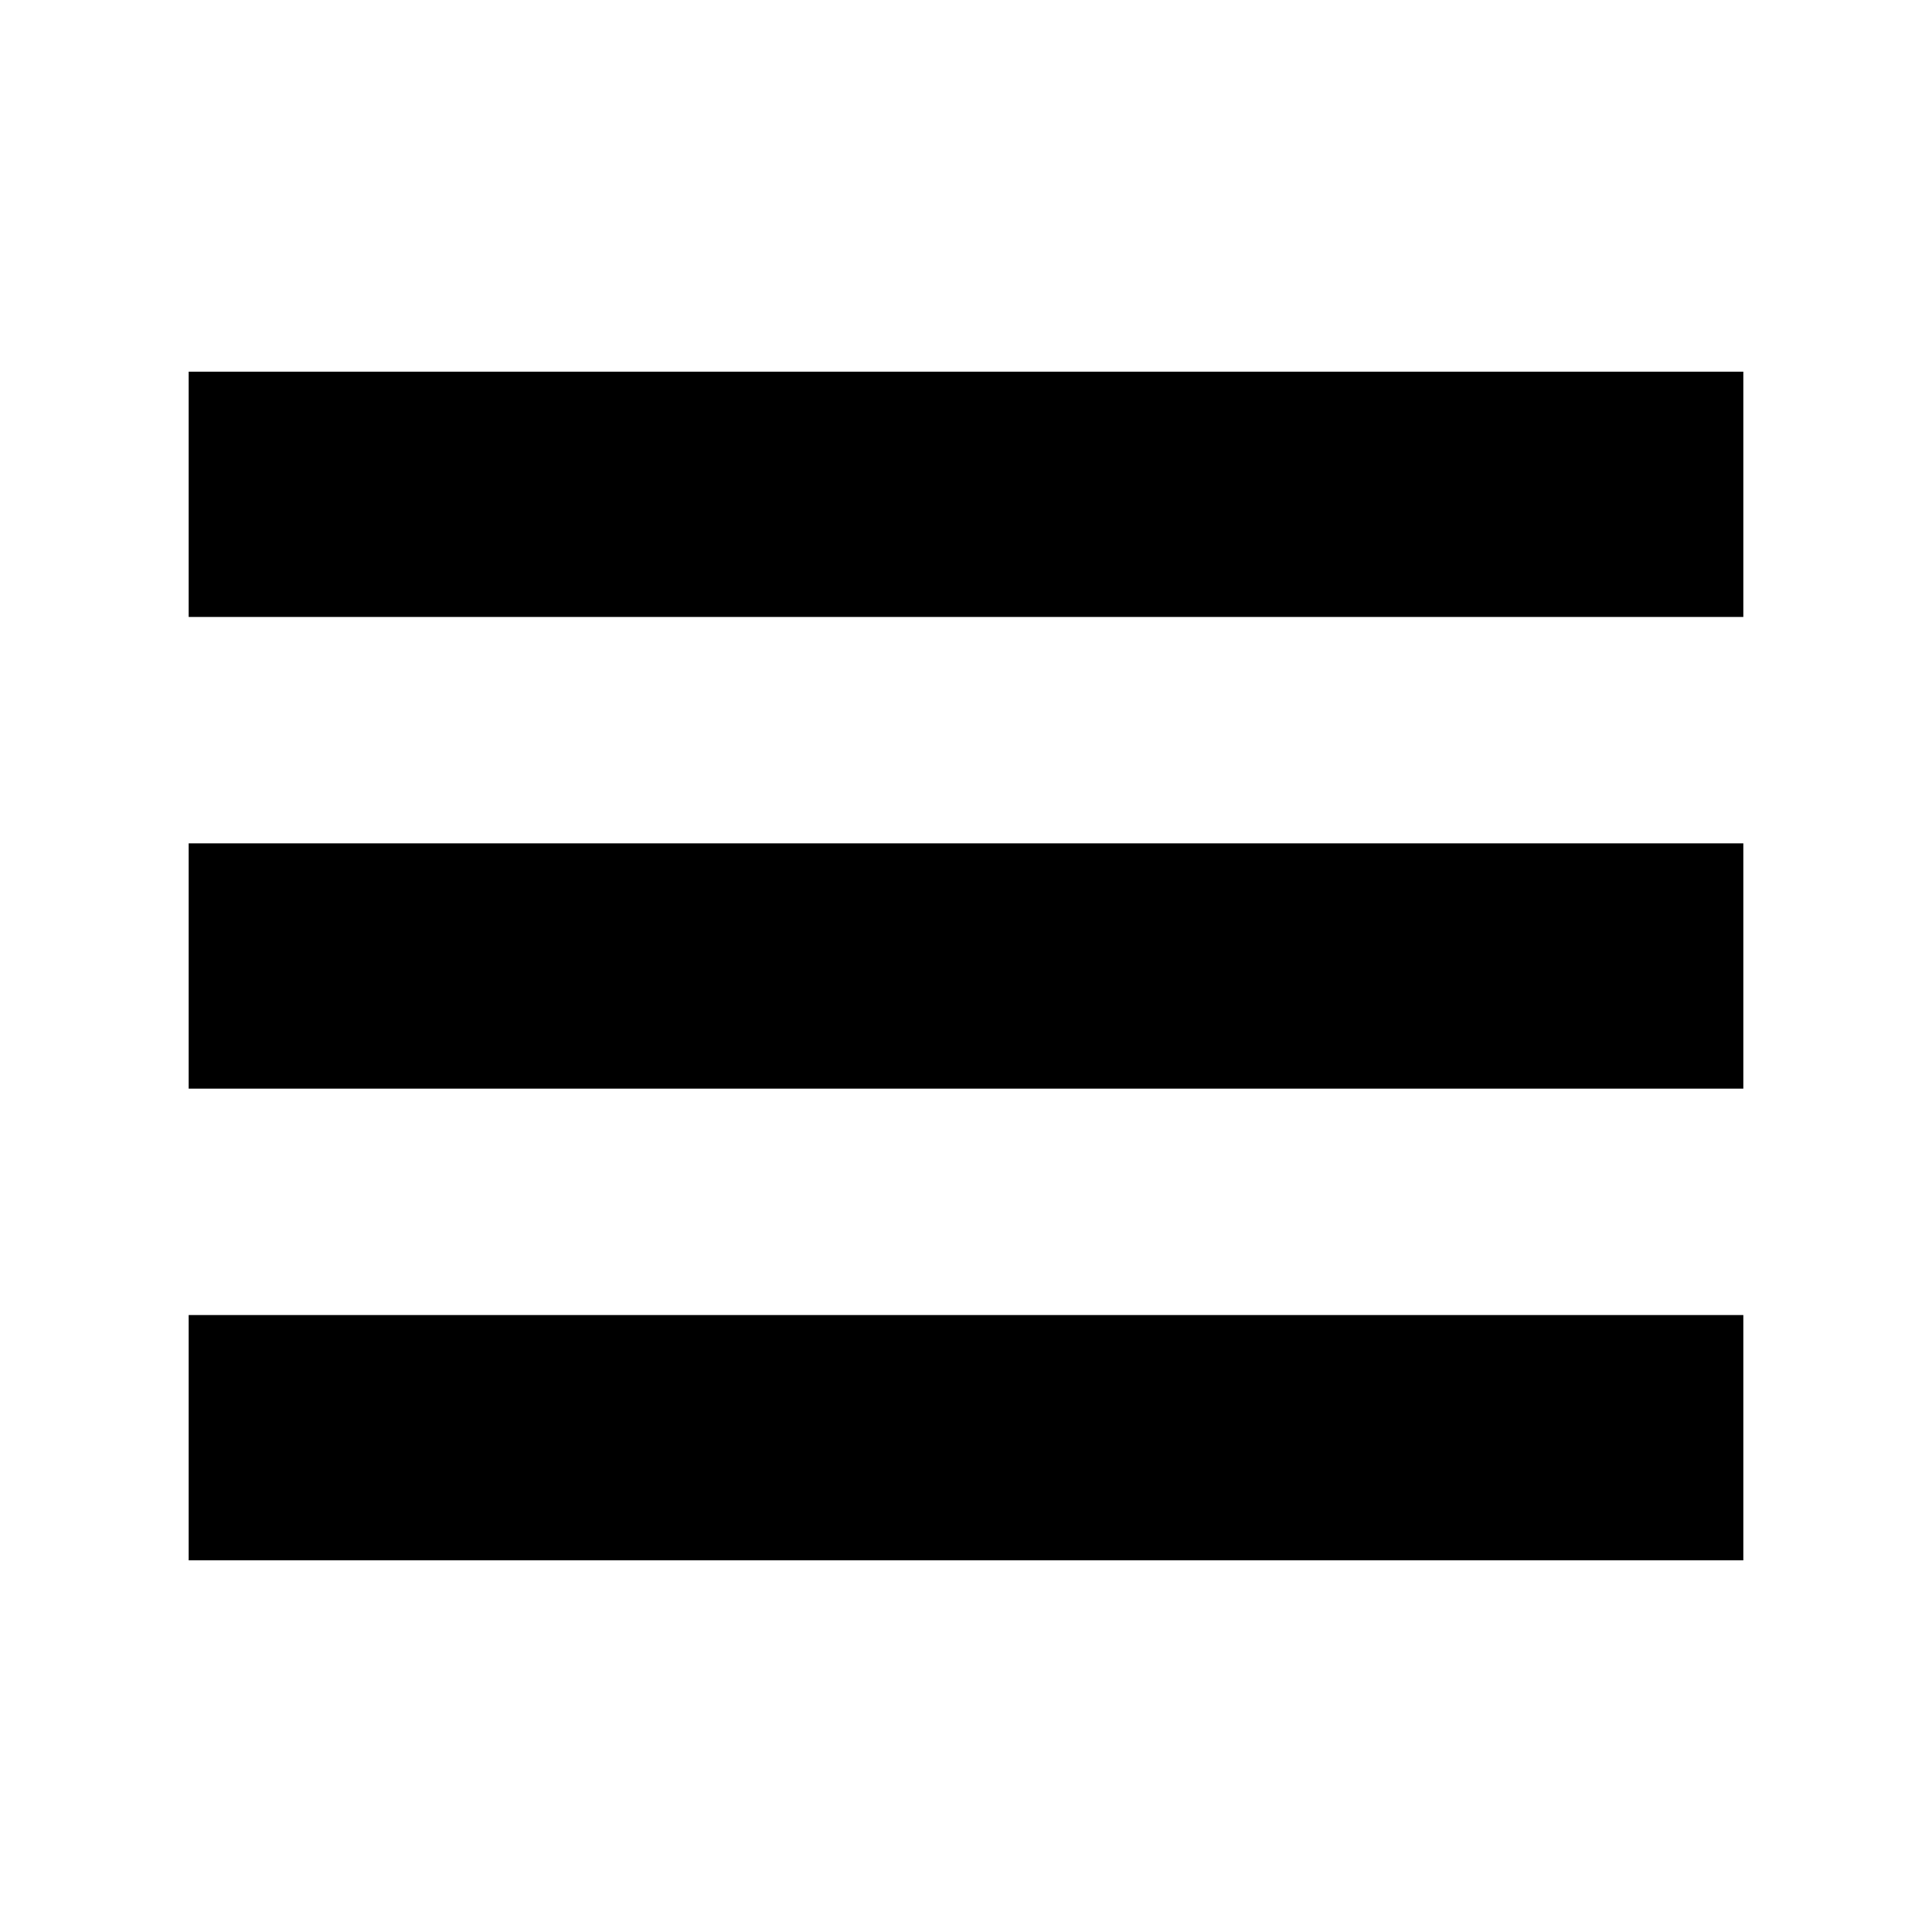
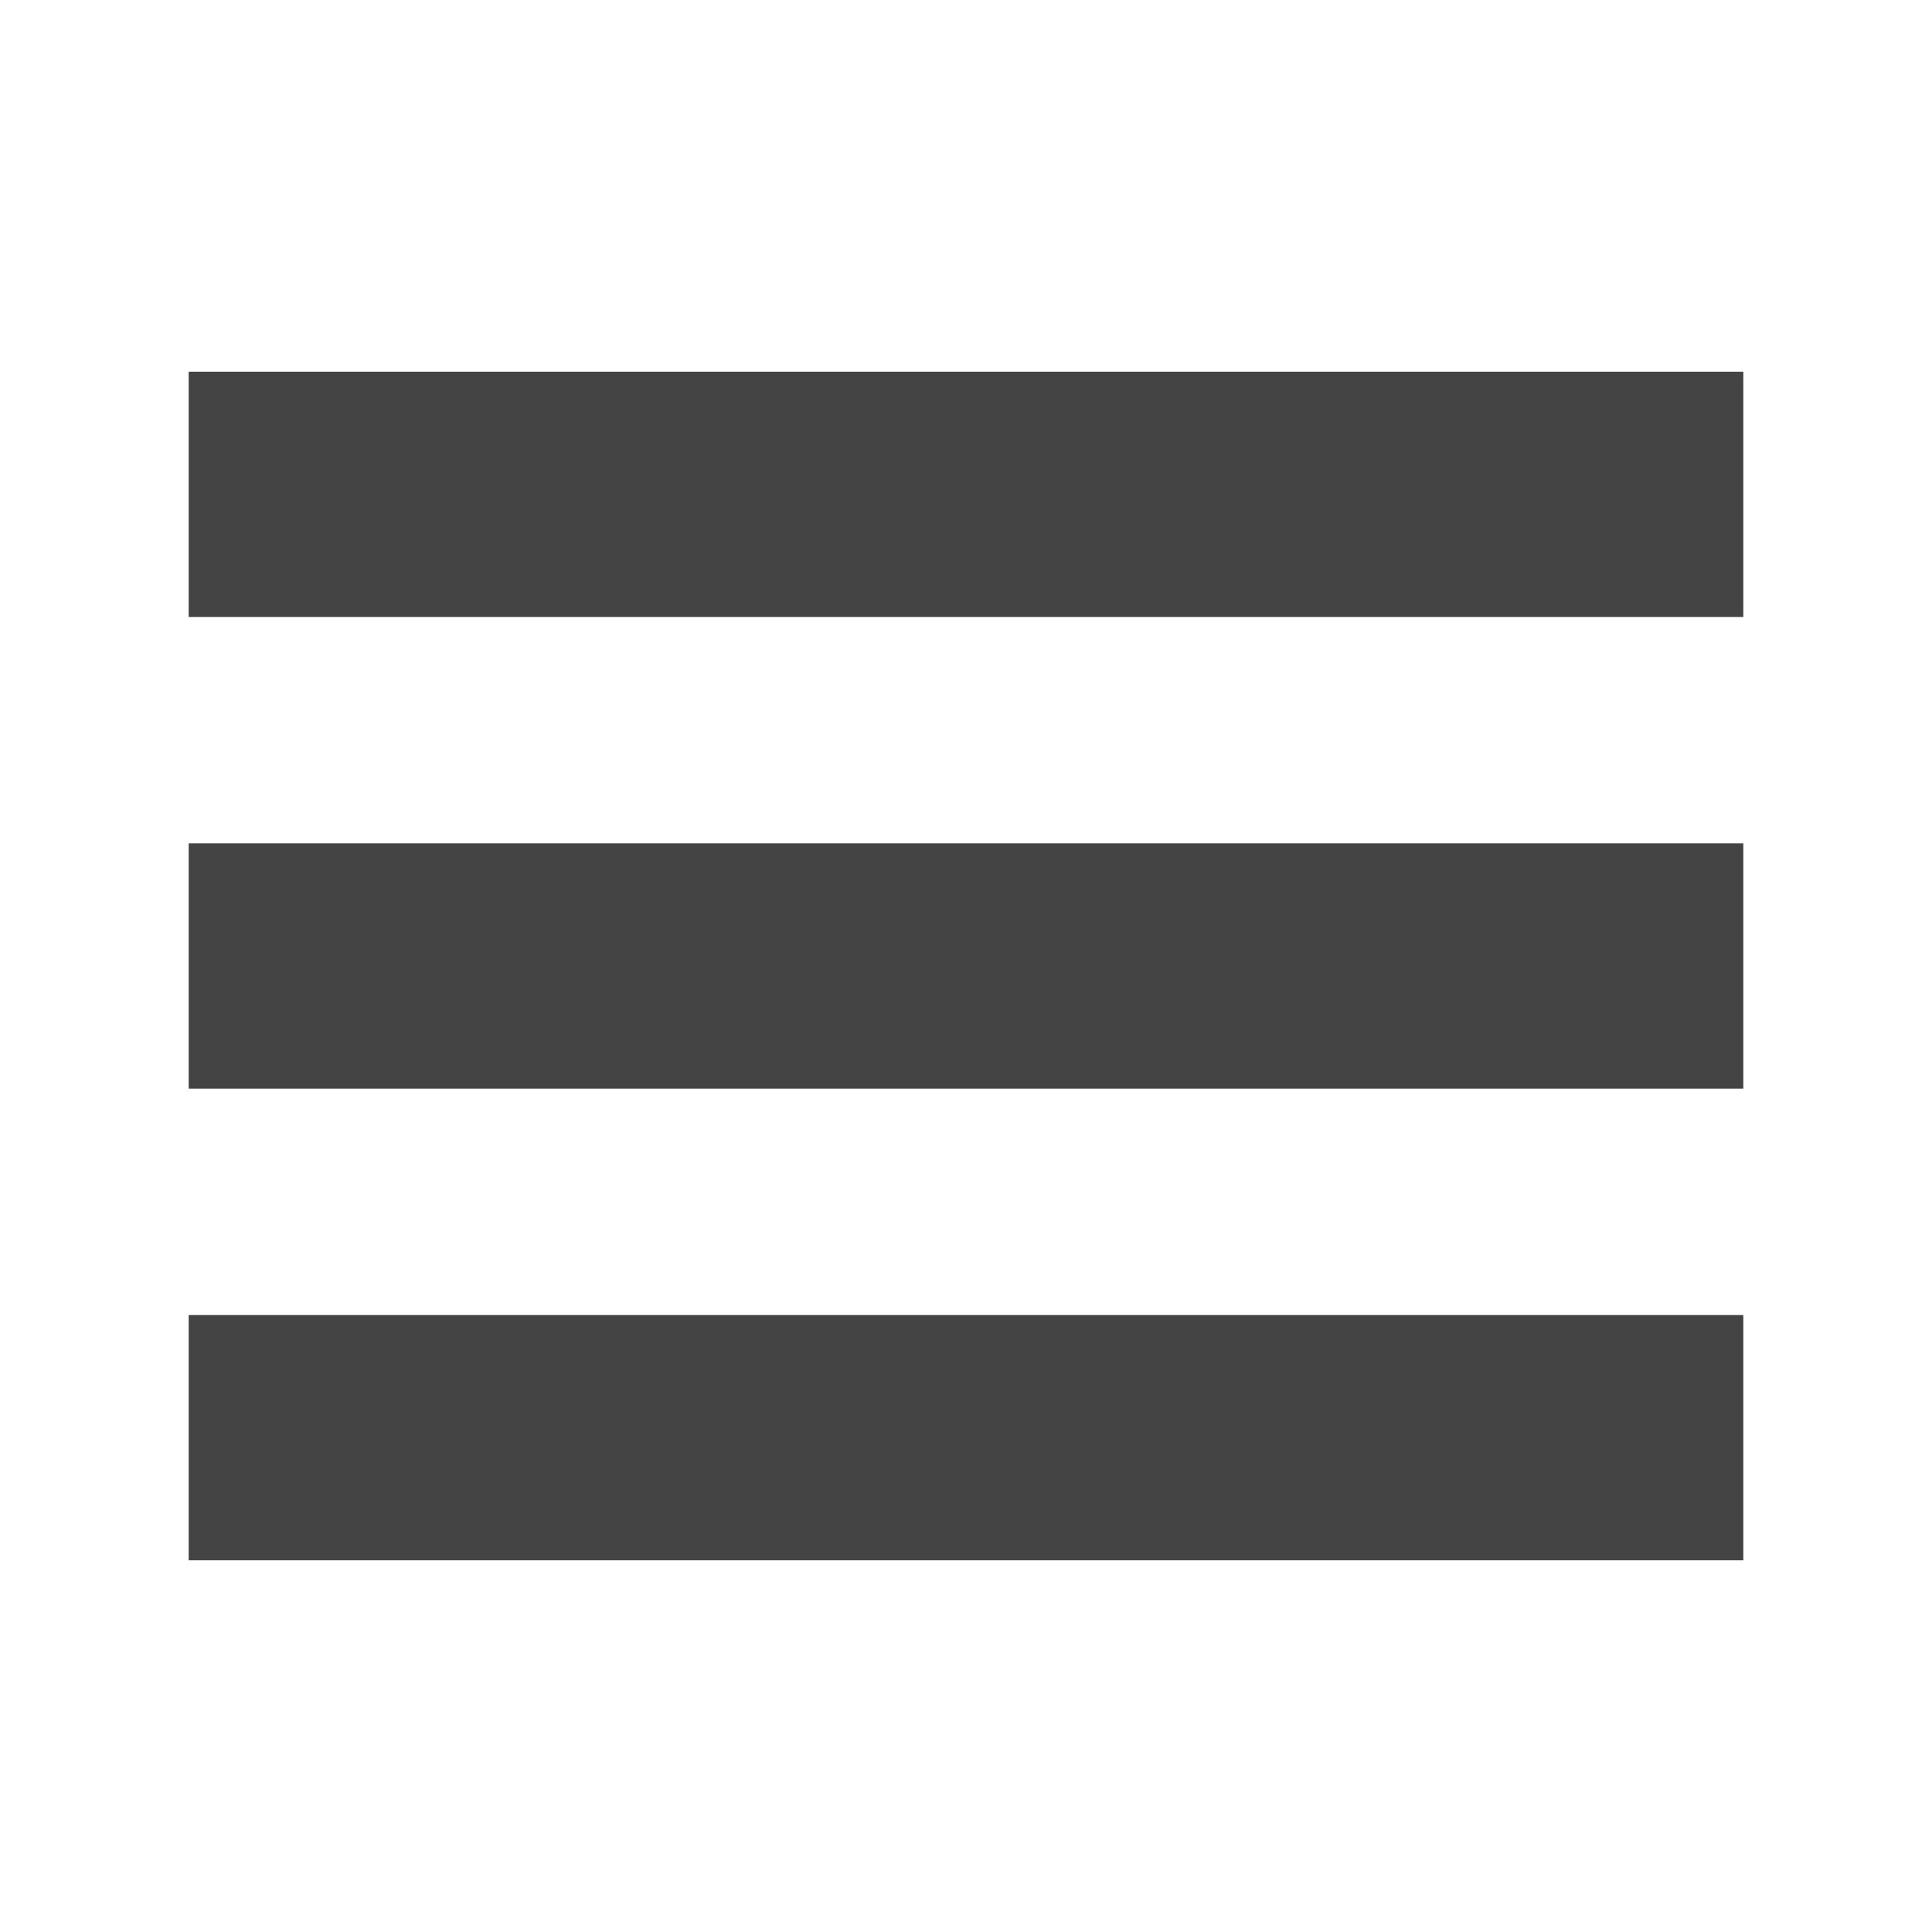
<svg xmlns="http://www.w3.org/2000/svg" version="1.1" x="0px" y="0px" width="512px" height="512px" viewBox="0 0 512 512" enable-background="new 0 0 512 512" xml:space="preserve">
-   <path id="menu-icon" d="M462,163.5H50v-65h412V163.5z M462,223.5H50v65h412V223.5z M462,348.5H50v65h412V348.5z" />
+   <path fill="#444444" id="menu-icon" d="M462,163.5H50v-65h412V163.5z M462,223.5H50v65h412V223.5z M462,348.5H50v65h412V348.5z" />
</svg>
